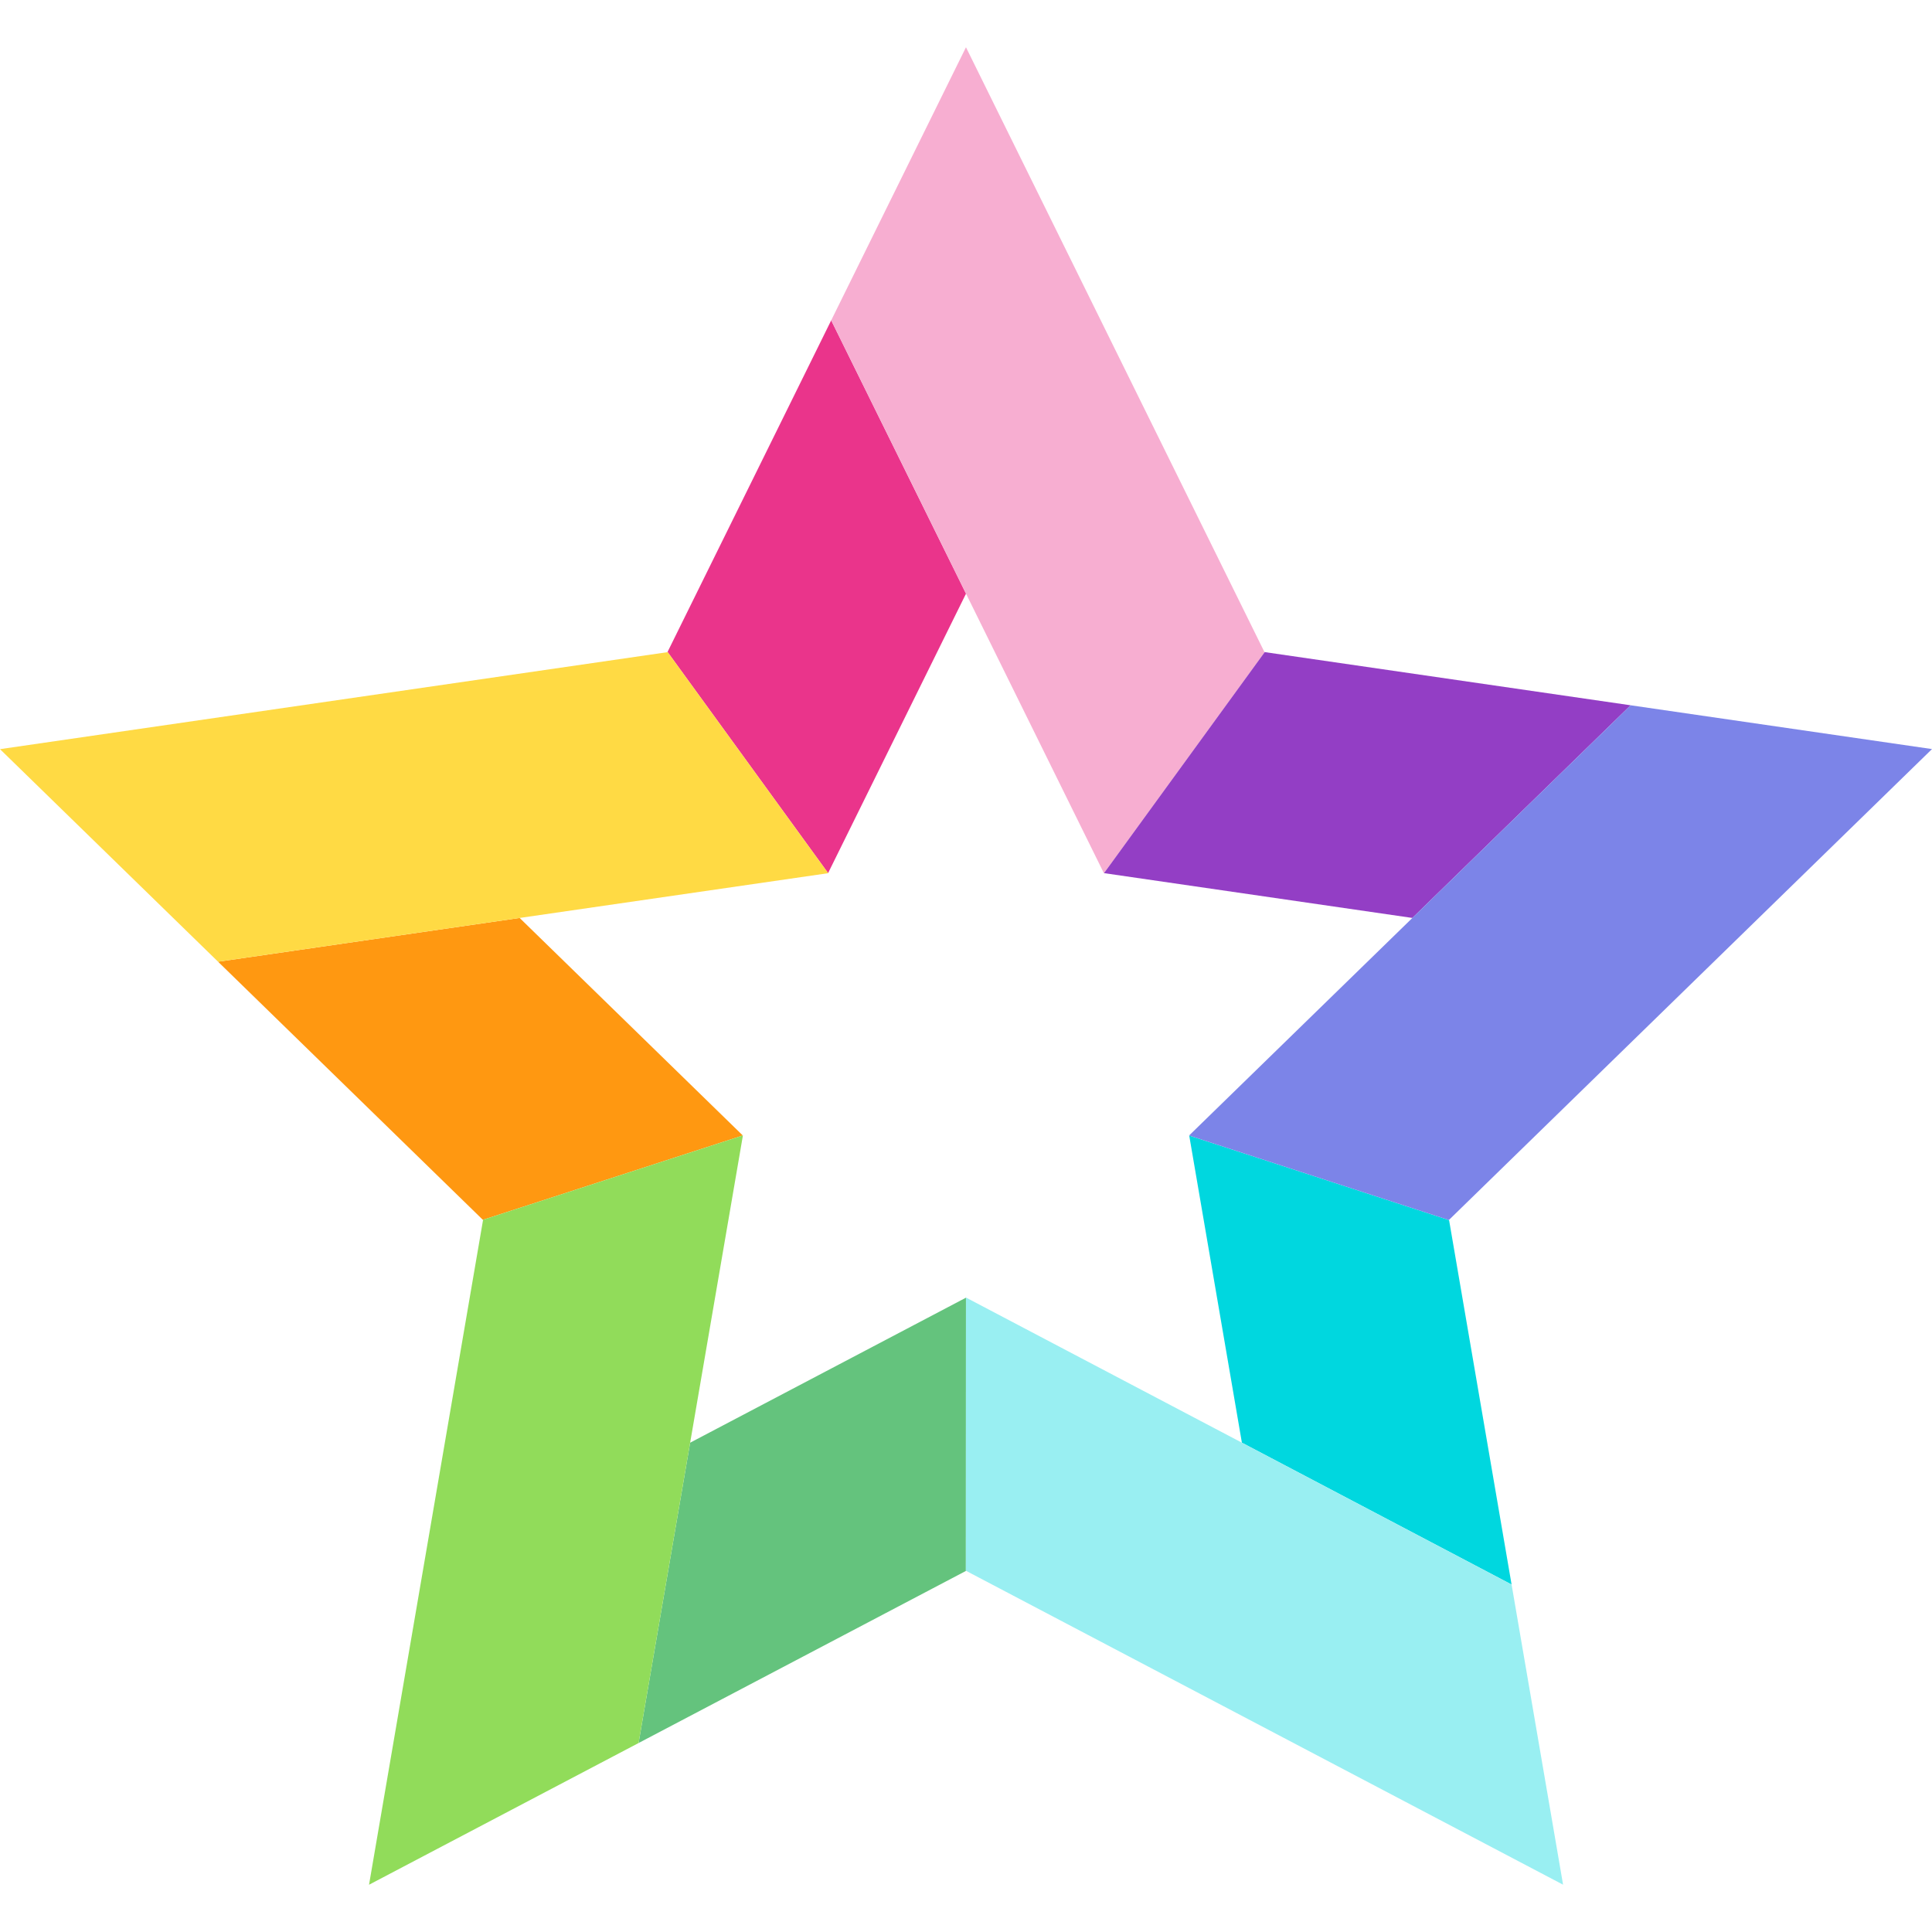
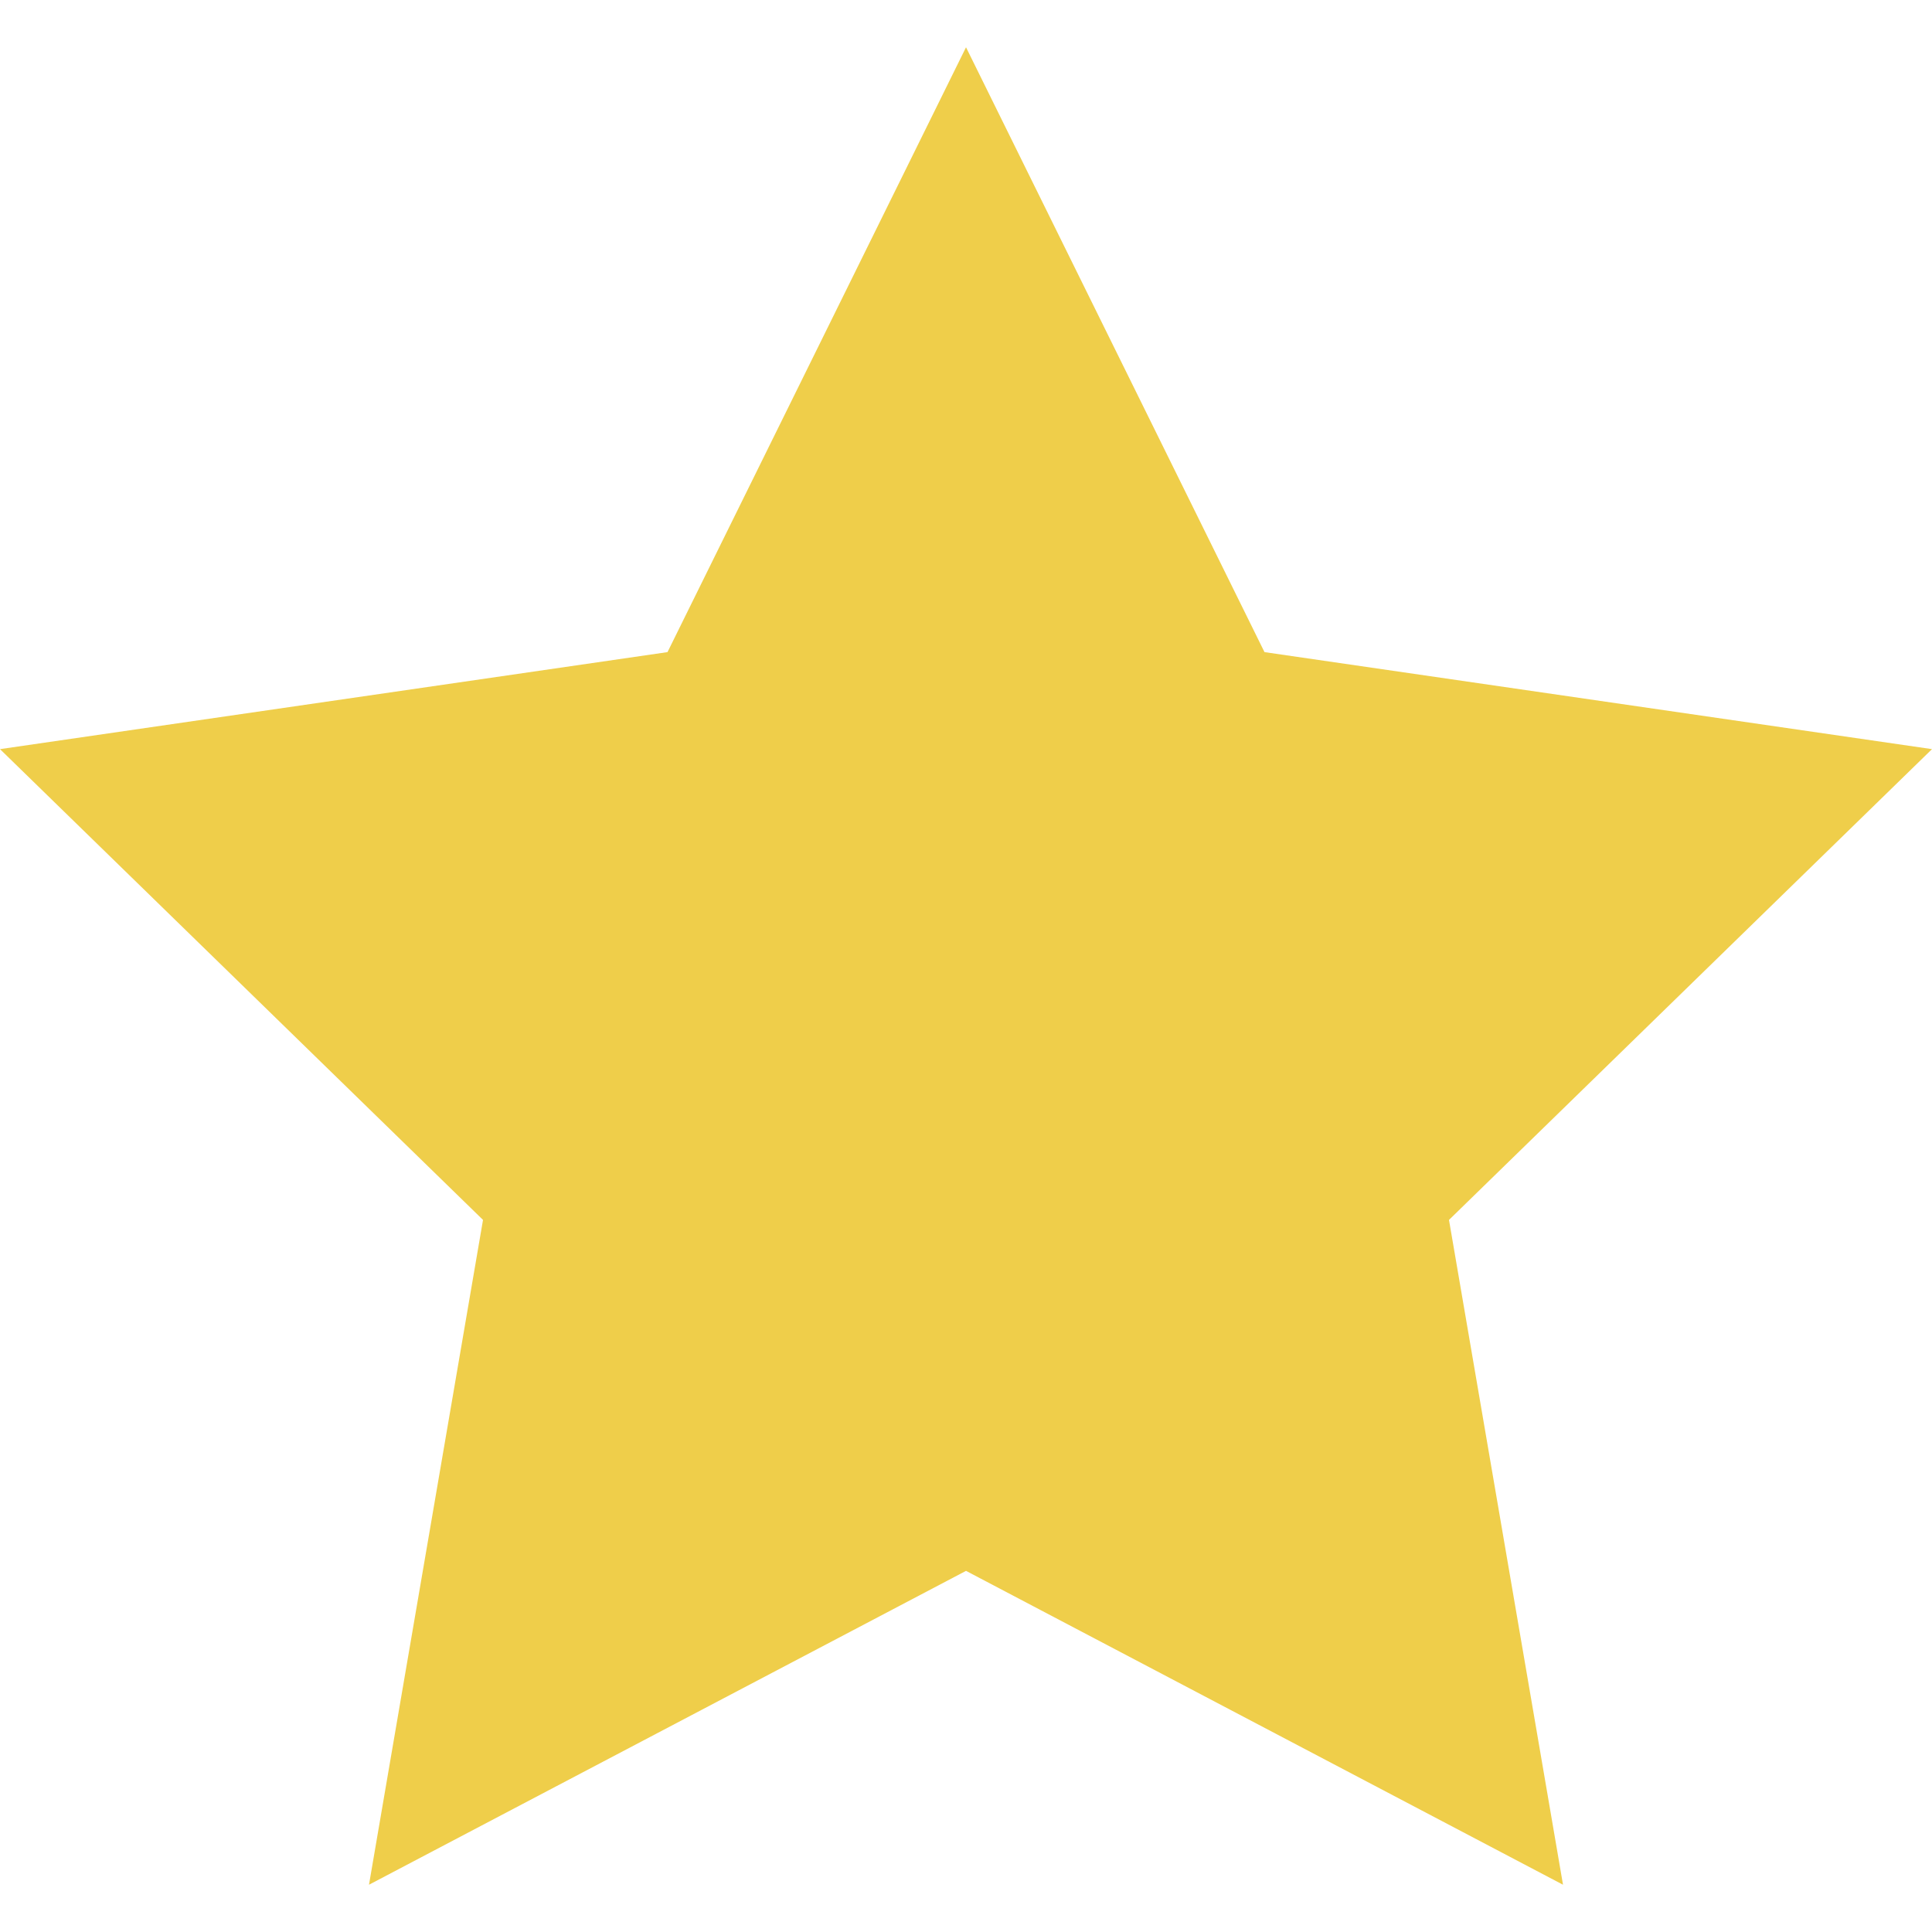
- <svg xmlns="http://www.w3.org/2000/svg" version="1.1" id="Capa_1" x="0px" y="0px" viewBox="0 0 399.441 399.441" style="enable-background:new 0 0 399.441 399.441;" xml:space="preserve">
-   <g id="XMLID_5_">
-     <polygon id="XMLID_509_" style="fill:#EA348B;" points="199.715,122.751 199.715,122.721 171.85,66.233 137.998,134.826    138.037,134.82 171.21,180.509  " />
-     <polygon id="XMLID_510_" style="fill:#F7AED1;" points="228.236,180.542 261.449,134.86 199.715,9.772 171.85,66.233    199.715,122.721  " />
-     <polygon id="XMLID_511_" style="fill:#FF9811;" points="153.571,234.757 107.448,189.799 107.42,189.79 45.086,198.835    99.861,252.227 99.867,252.188 99.877,252.185 99.877,252.185  " />
-     <polygon id="XMLID_512_" style="fill:#FFDA44;" points="171.226,180.532 171.21,180.509 138.043,134.828 0,154.887 45.086,198.835    107.42,189.79  " />
-     <polygon id="XMLID_515_" style="fill:#64C37D;" points="199.695,324.748 199.715,268.295 142.703,298.269 142.686,298.293    132.026,360.371 199.73,324.776 199.696,324.758 199.696,324.749  " />
-     <polygon id="XMLID_516_" style="fill:#91DC5A;" points="153.598,234.749 153.571,234.757 99.877,252.185 99.877,252.185    76.297,389.669 132.026,360.371 142.686,298.293  " />
-     <polygon id="XMLID_517_" style="fill:#00D7DF;" points="299.591,252.213 299.564,252.241 299.554,252.238 299.554,252.238    245.87,234.775 256.758,298.258 256.776,298.282 312.521,327.603  " />
-     <polygon id="XMLID_518_" style="fill:#99EFF2;" points="199.696,324.749 323.165,389.659 312.521,327.603 256.776,298.282    199.715,268.268 199.715,268.295 199.695,324.748  " />
-     <polygon id="XMLID_519_" style="fill:#933EC5;" points="261.439,134.817 261.456,134.852 228.253,180.52 291.993,189.783    292.021,189.773 337.134,145.816  " />
-     <polygon id="XMLID_520_" style="fill:#7C84E8;" points="299.554,252.238 399.441,154.87 337.134,145.816 292.021,189.773    245.844,234.766 299.554,252.238  " />
-   </g>
+ <svg xmlns="http://www.w3.org/2000/svg" version="1.1" id="Capa_1" x="0px" y="0px" viewBox="0 0 53.867 53.867" style="enable-background:new 0 0 53.867 53.867;" xml:space="preserve">
+   <polygon style="fill:#EFCE4A;" points="26.934,1.318 35.256,18.182 53.867,20.887 40.4,34.013 43.579,52.549 26.934,43.798   10.288,52.549 13.467,34.013 0,20.887 18.611,18.182 " />
  <g>
</g>
  <g>
</g>
  <g>
</g>
  <g>
</g>
  <g>
</g>
  <g>
</g>
  <g>
</g>
  <g>
</g>
  <g>
</g>
  <g>
</g>
  <g>
</g>
  <g>
</g>
  <g>
</g>
  <g>
</g>
  <g>
</g>
</svg>
